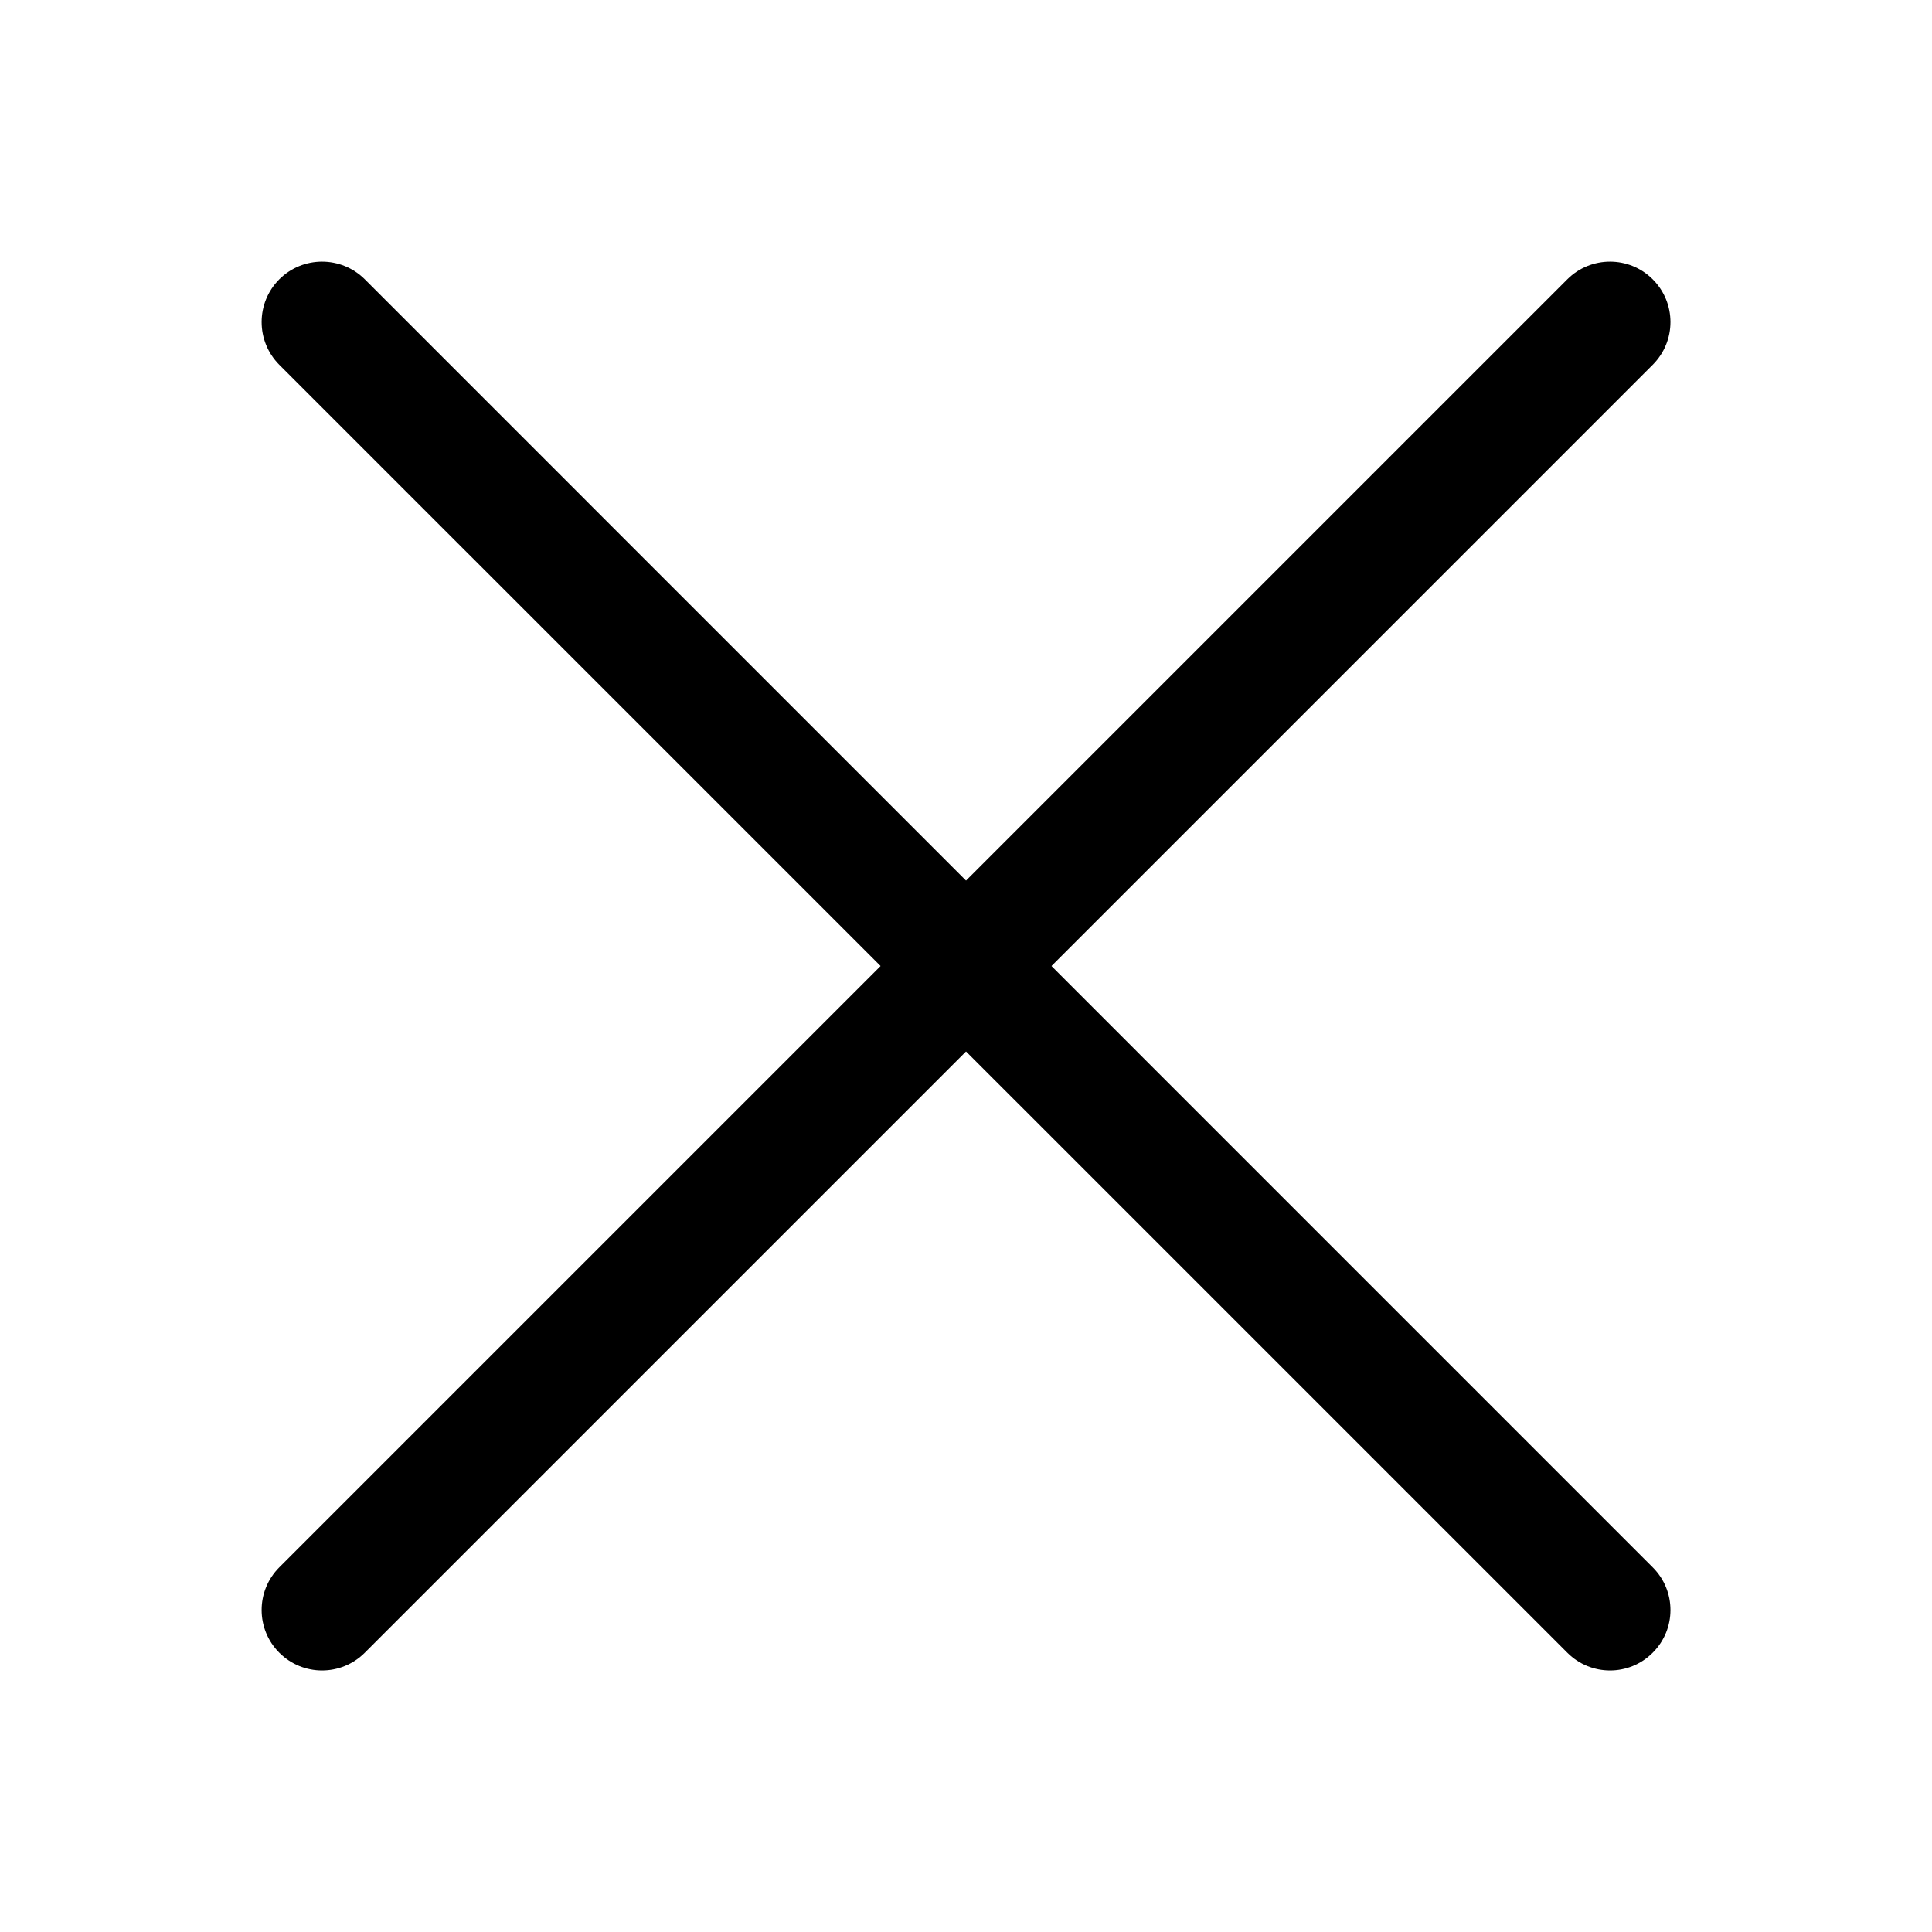
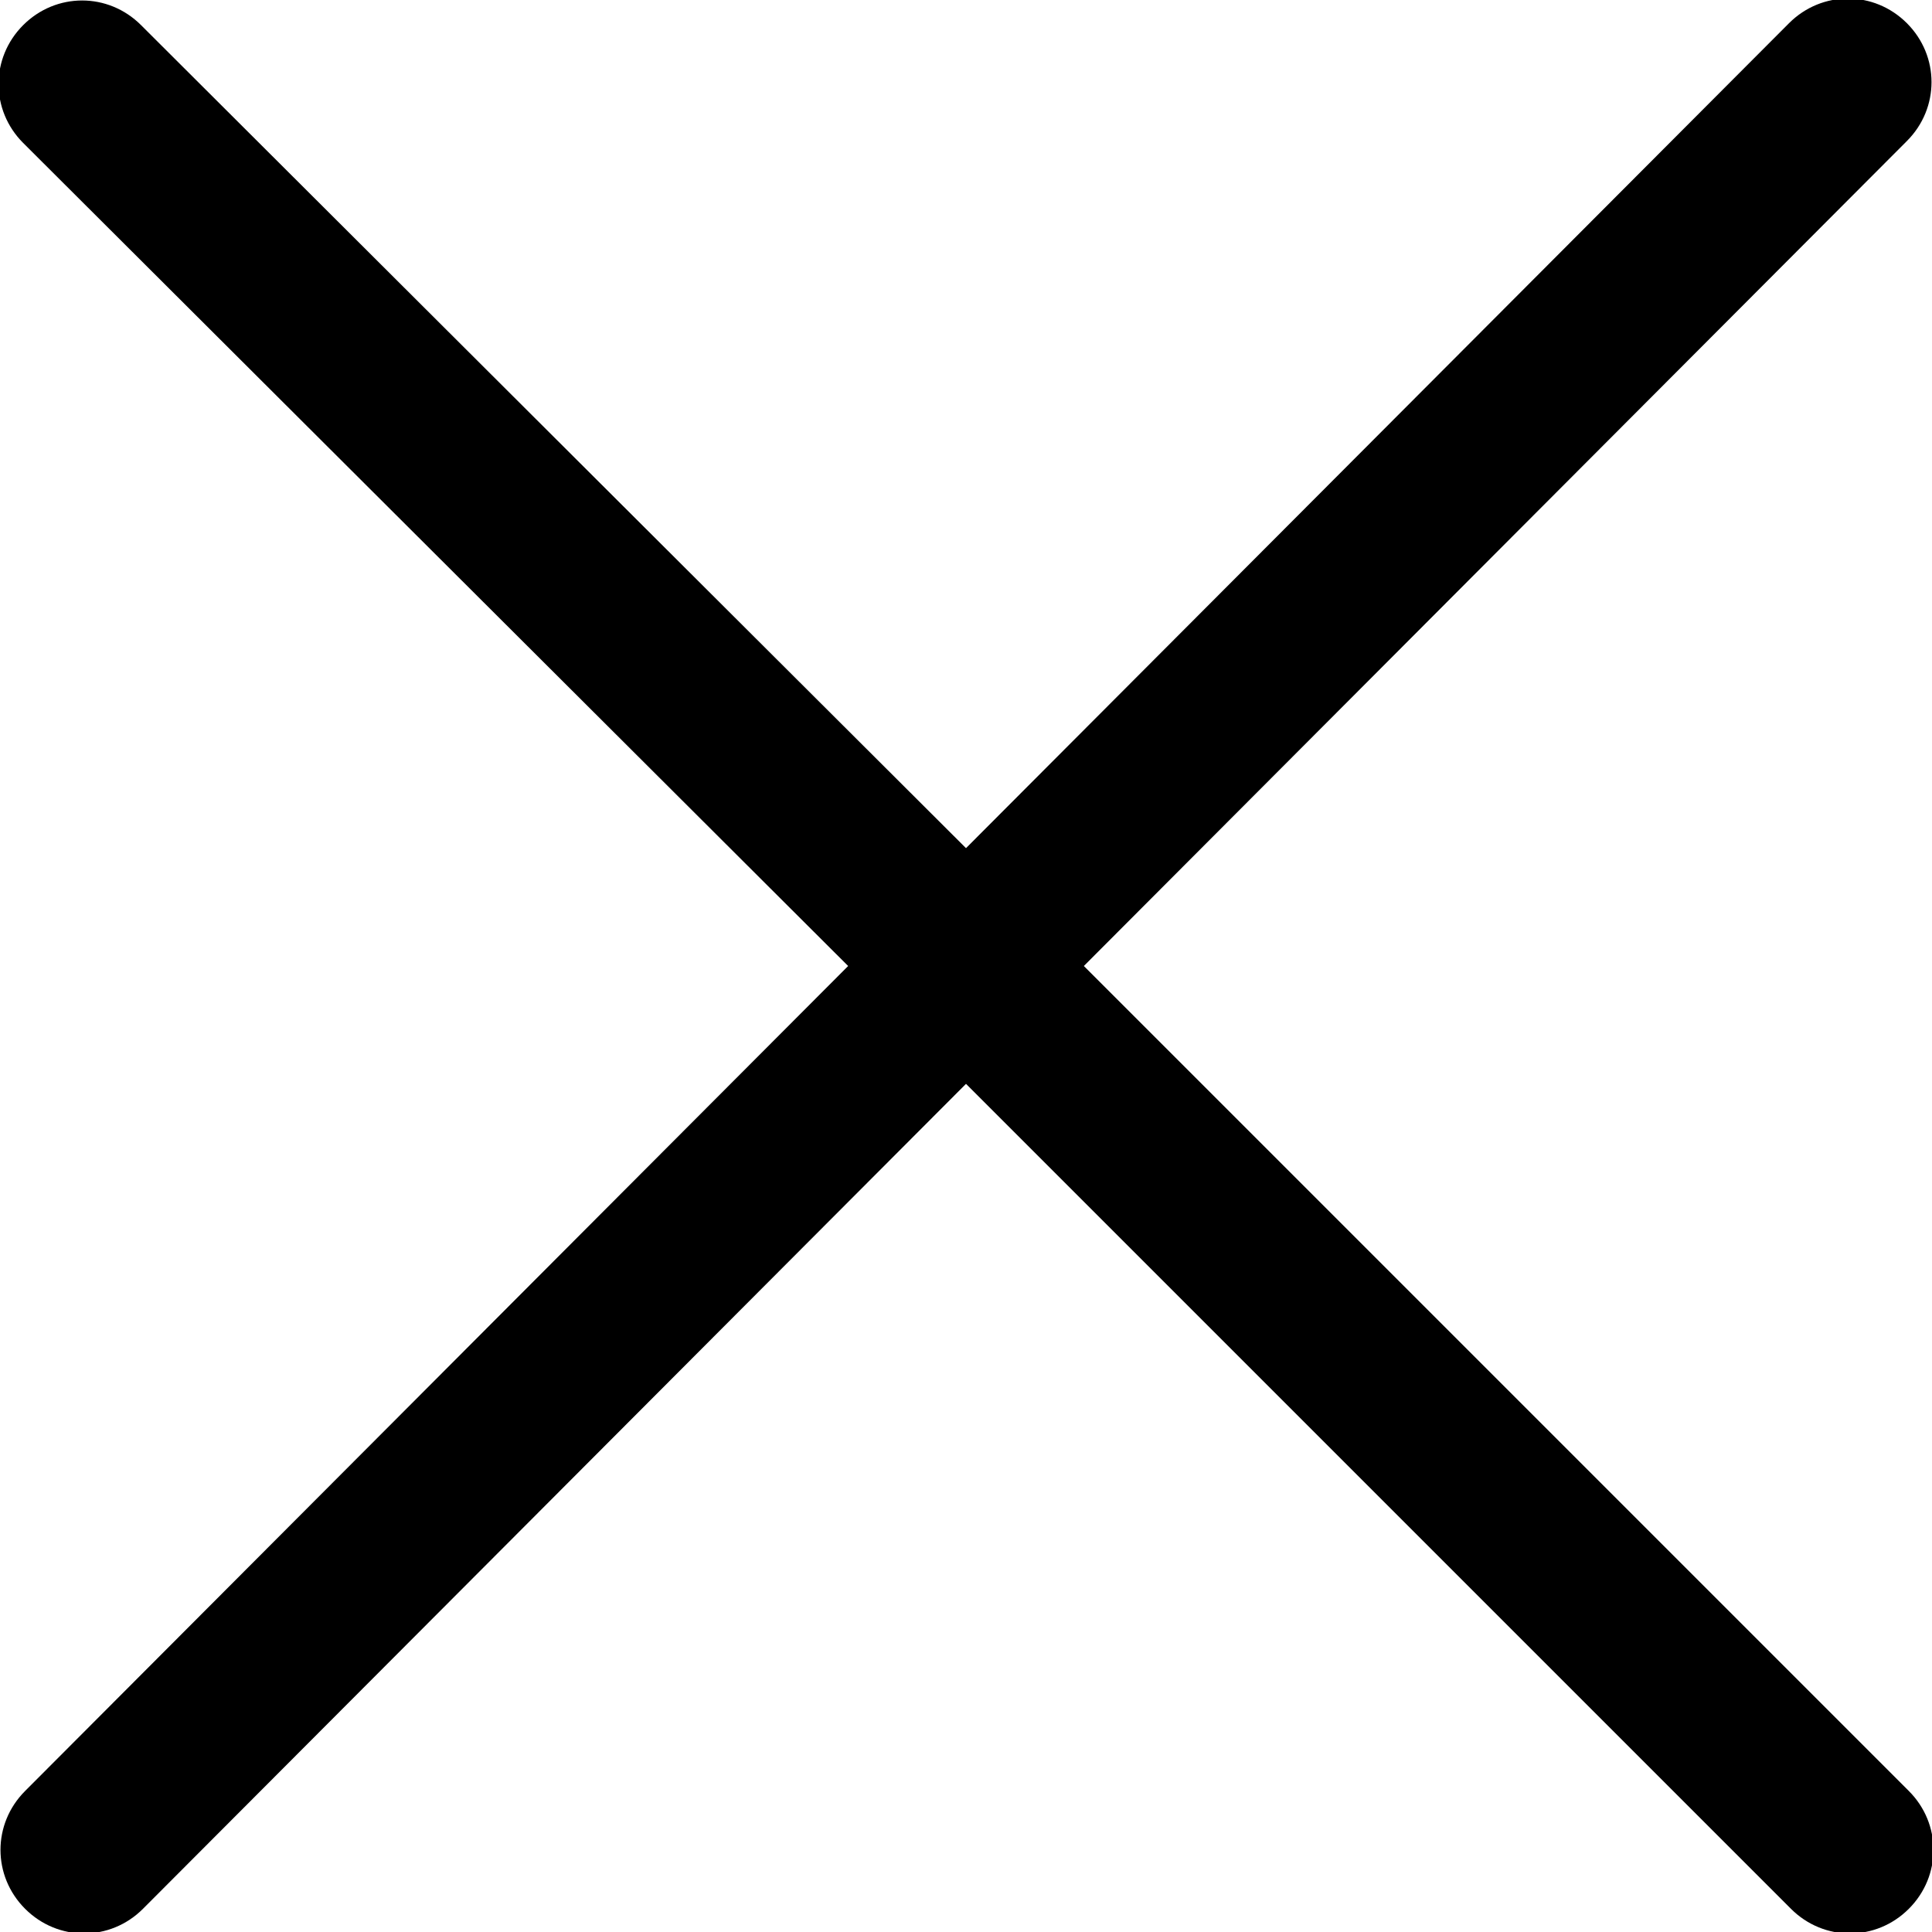
- <svg xmlns="http://www.w3.org/2000/svg" width="16" height="16" viewBox="0 0 16 16">
-   <path d="M2.313 2.313C2.509 2.118 2.825 2.118 3.021 2.313L13.687 12.98C13.883 13.175 13.883 13.492 13.687 13.687C13.492 13.883 13.175 13.883 12.98 13.687L2.313 3.021C2.118 2.825 2.118 2.509 2.313 2.313Z" />
-   <path d="M13.687 2.313C13.883 2.509 13.883 2.825 13.687 3.021L3.021 13.687C2.825 13.883 2.509 13.883 2.313 13.687C2.118 13.492 2.118 13.175 2.313 12.98L12.98 2.313C13.175 2.118 13.492 2.118 13.687 2.313Z" />
+ <svg xmlns="http://www.w3.org/2000/svg" version="1.1" id="Layer_1" x="0px" y="0px" viewBox="0 0 100 100" style="enable-background:new 0 0 100 100;" xml:space="preserve">
+   <path d="M56.1,50L98.7,7.3c1.7-1.7,1.7-4.4,0-6.1c-1.7-1.7-4.4-1.7-6.1,0L50,43.9L7.3,1.3c-1.7-1.7-4.4-1.7-6.1,0  c-1.7,1.7-1.7,4.4,0,6.1L43.9,50L1.3,92.7c-1.7,1.7-1.7,4.4,0,6.1c1.7,1.7,4.4,1.7,6.1,0L50,56.1l42.7,42.7c1.7,1.7,4.4,1.7,6.1,0  c1.7-1.7,1.7-4.4,0-6.1L56.1,50z" />
</svg>
